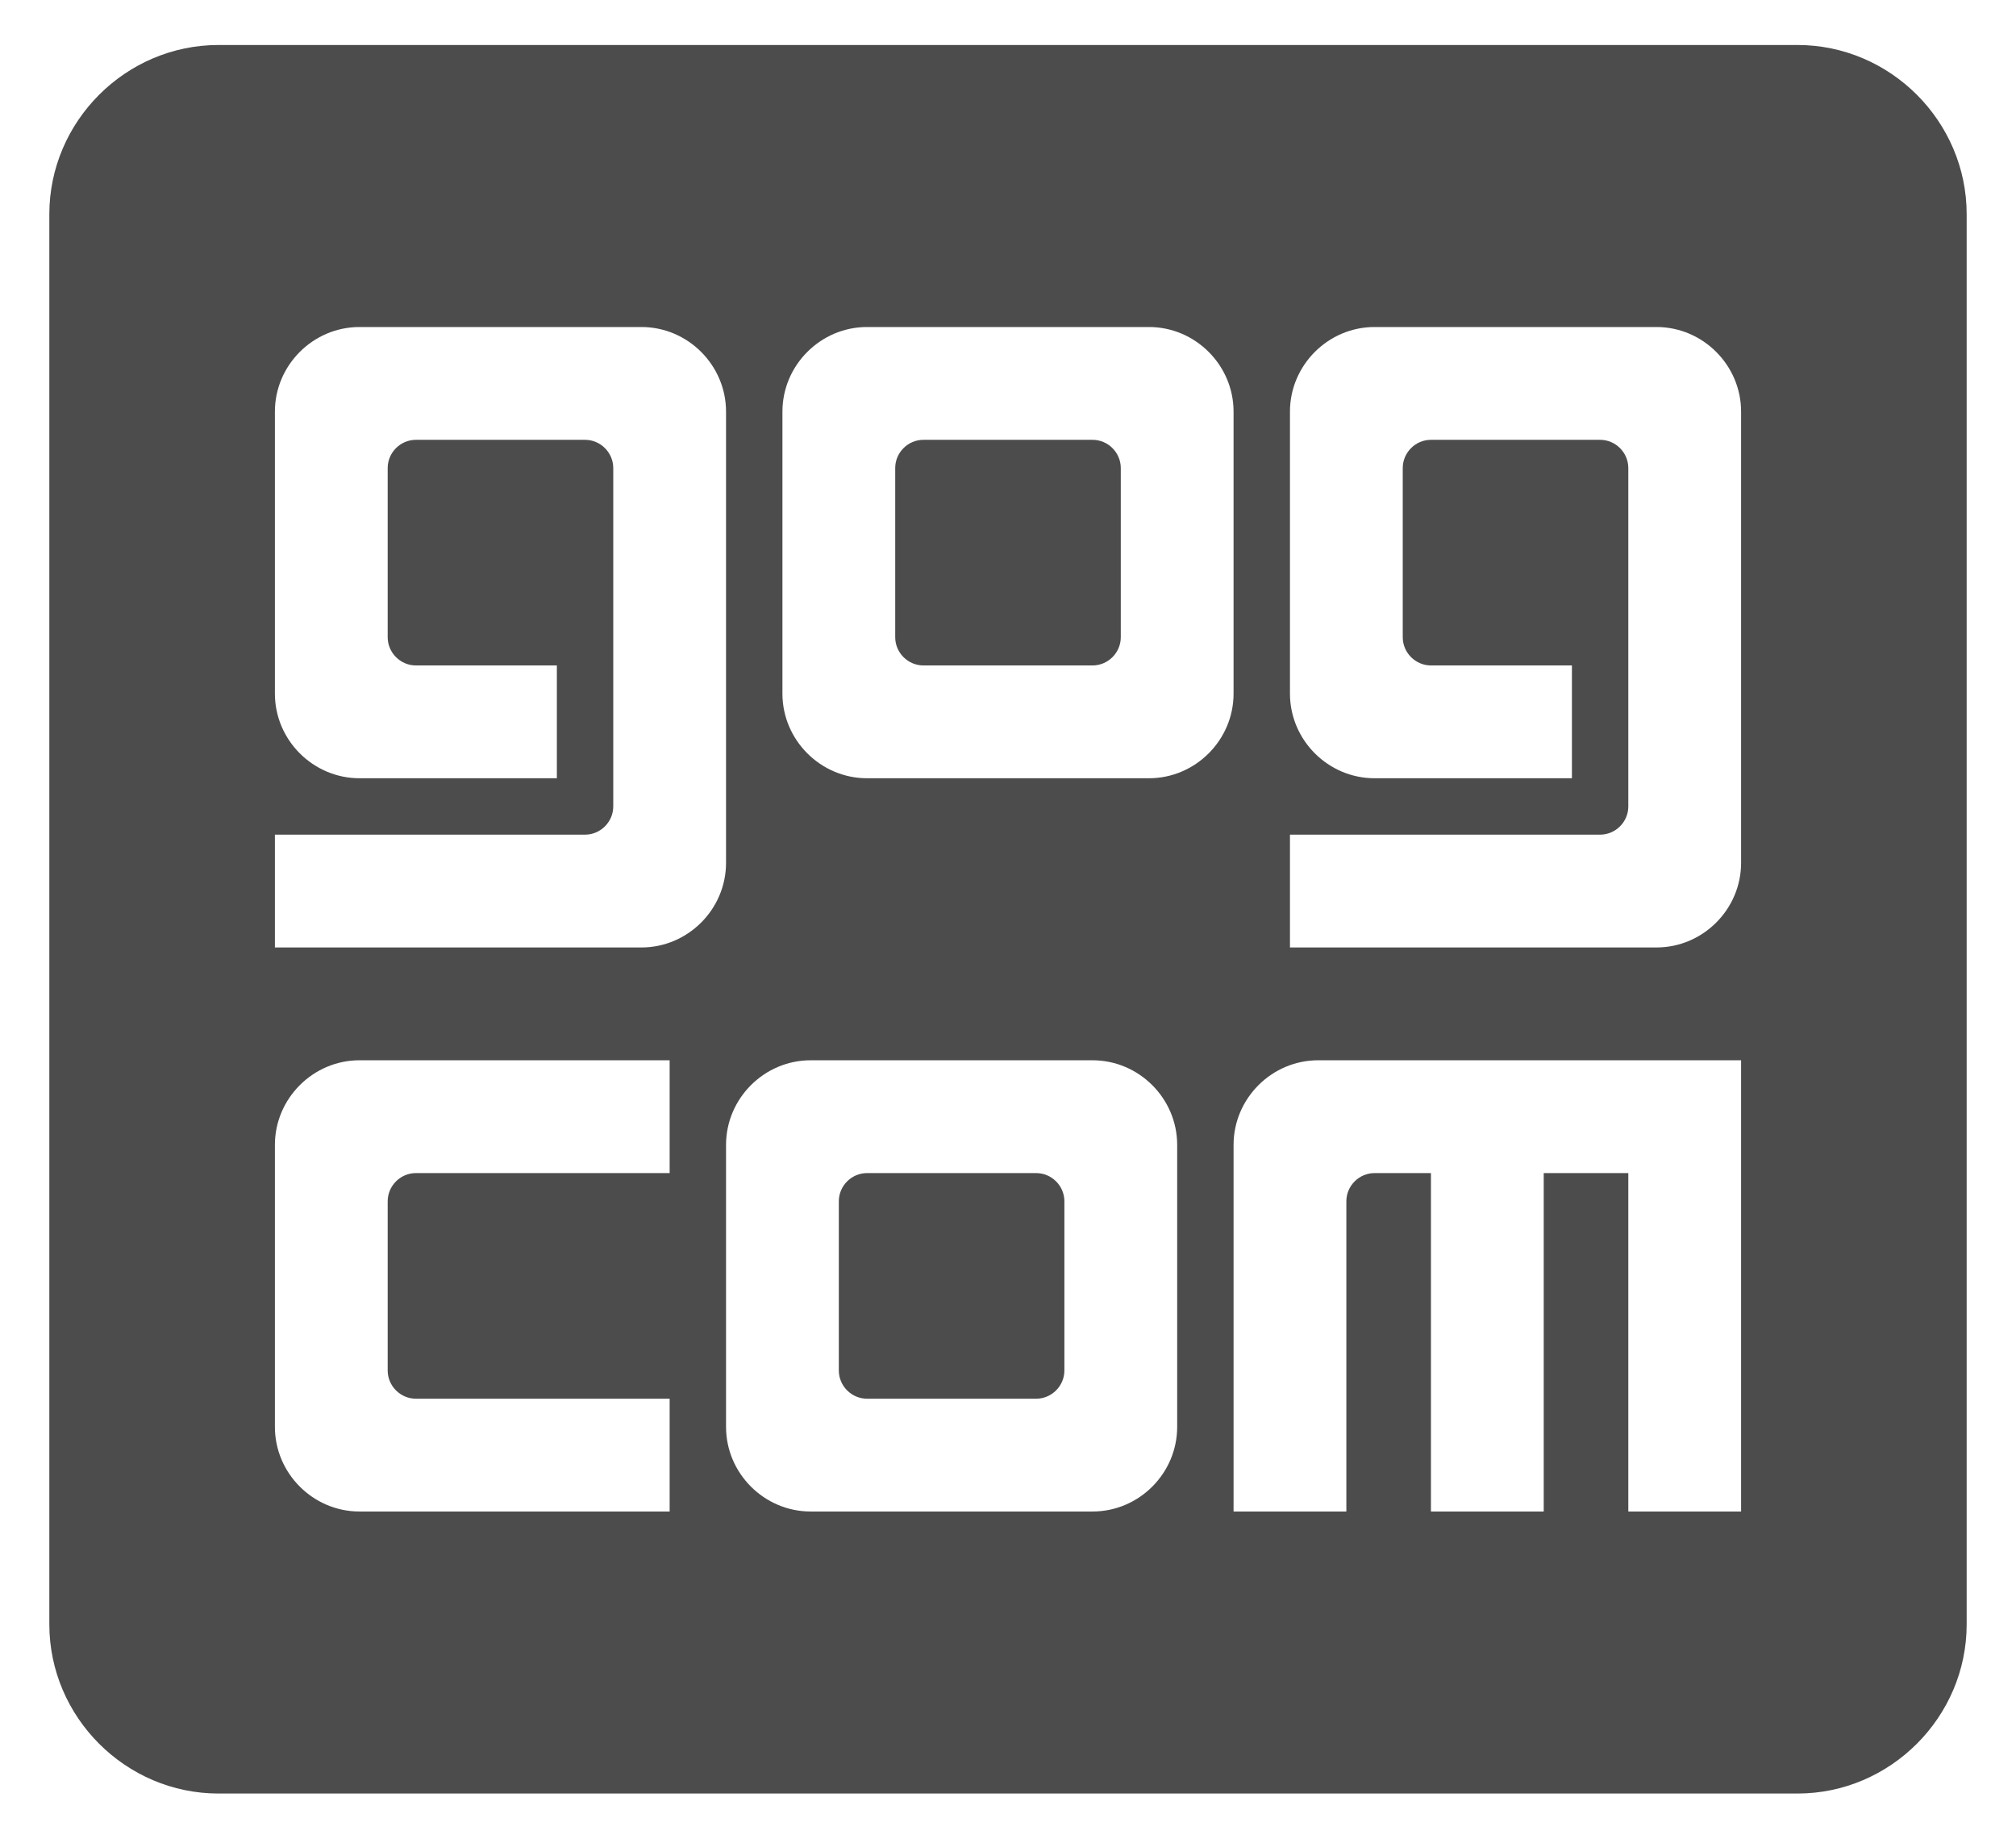
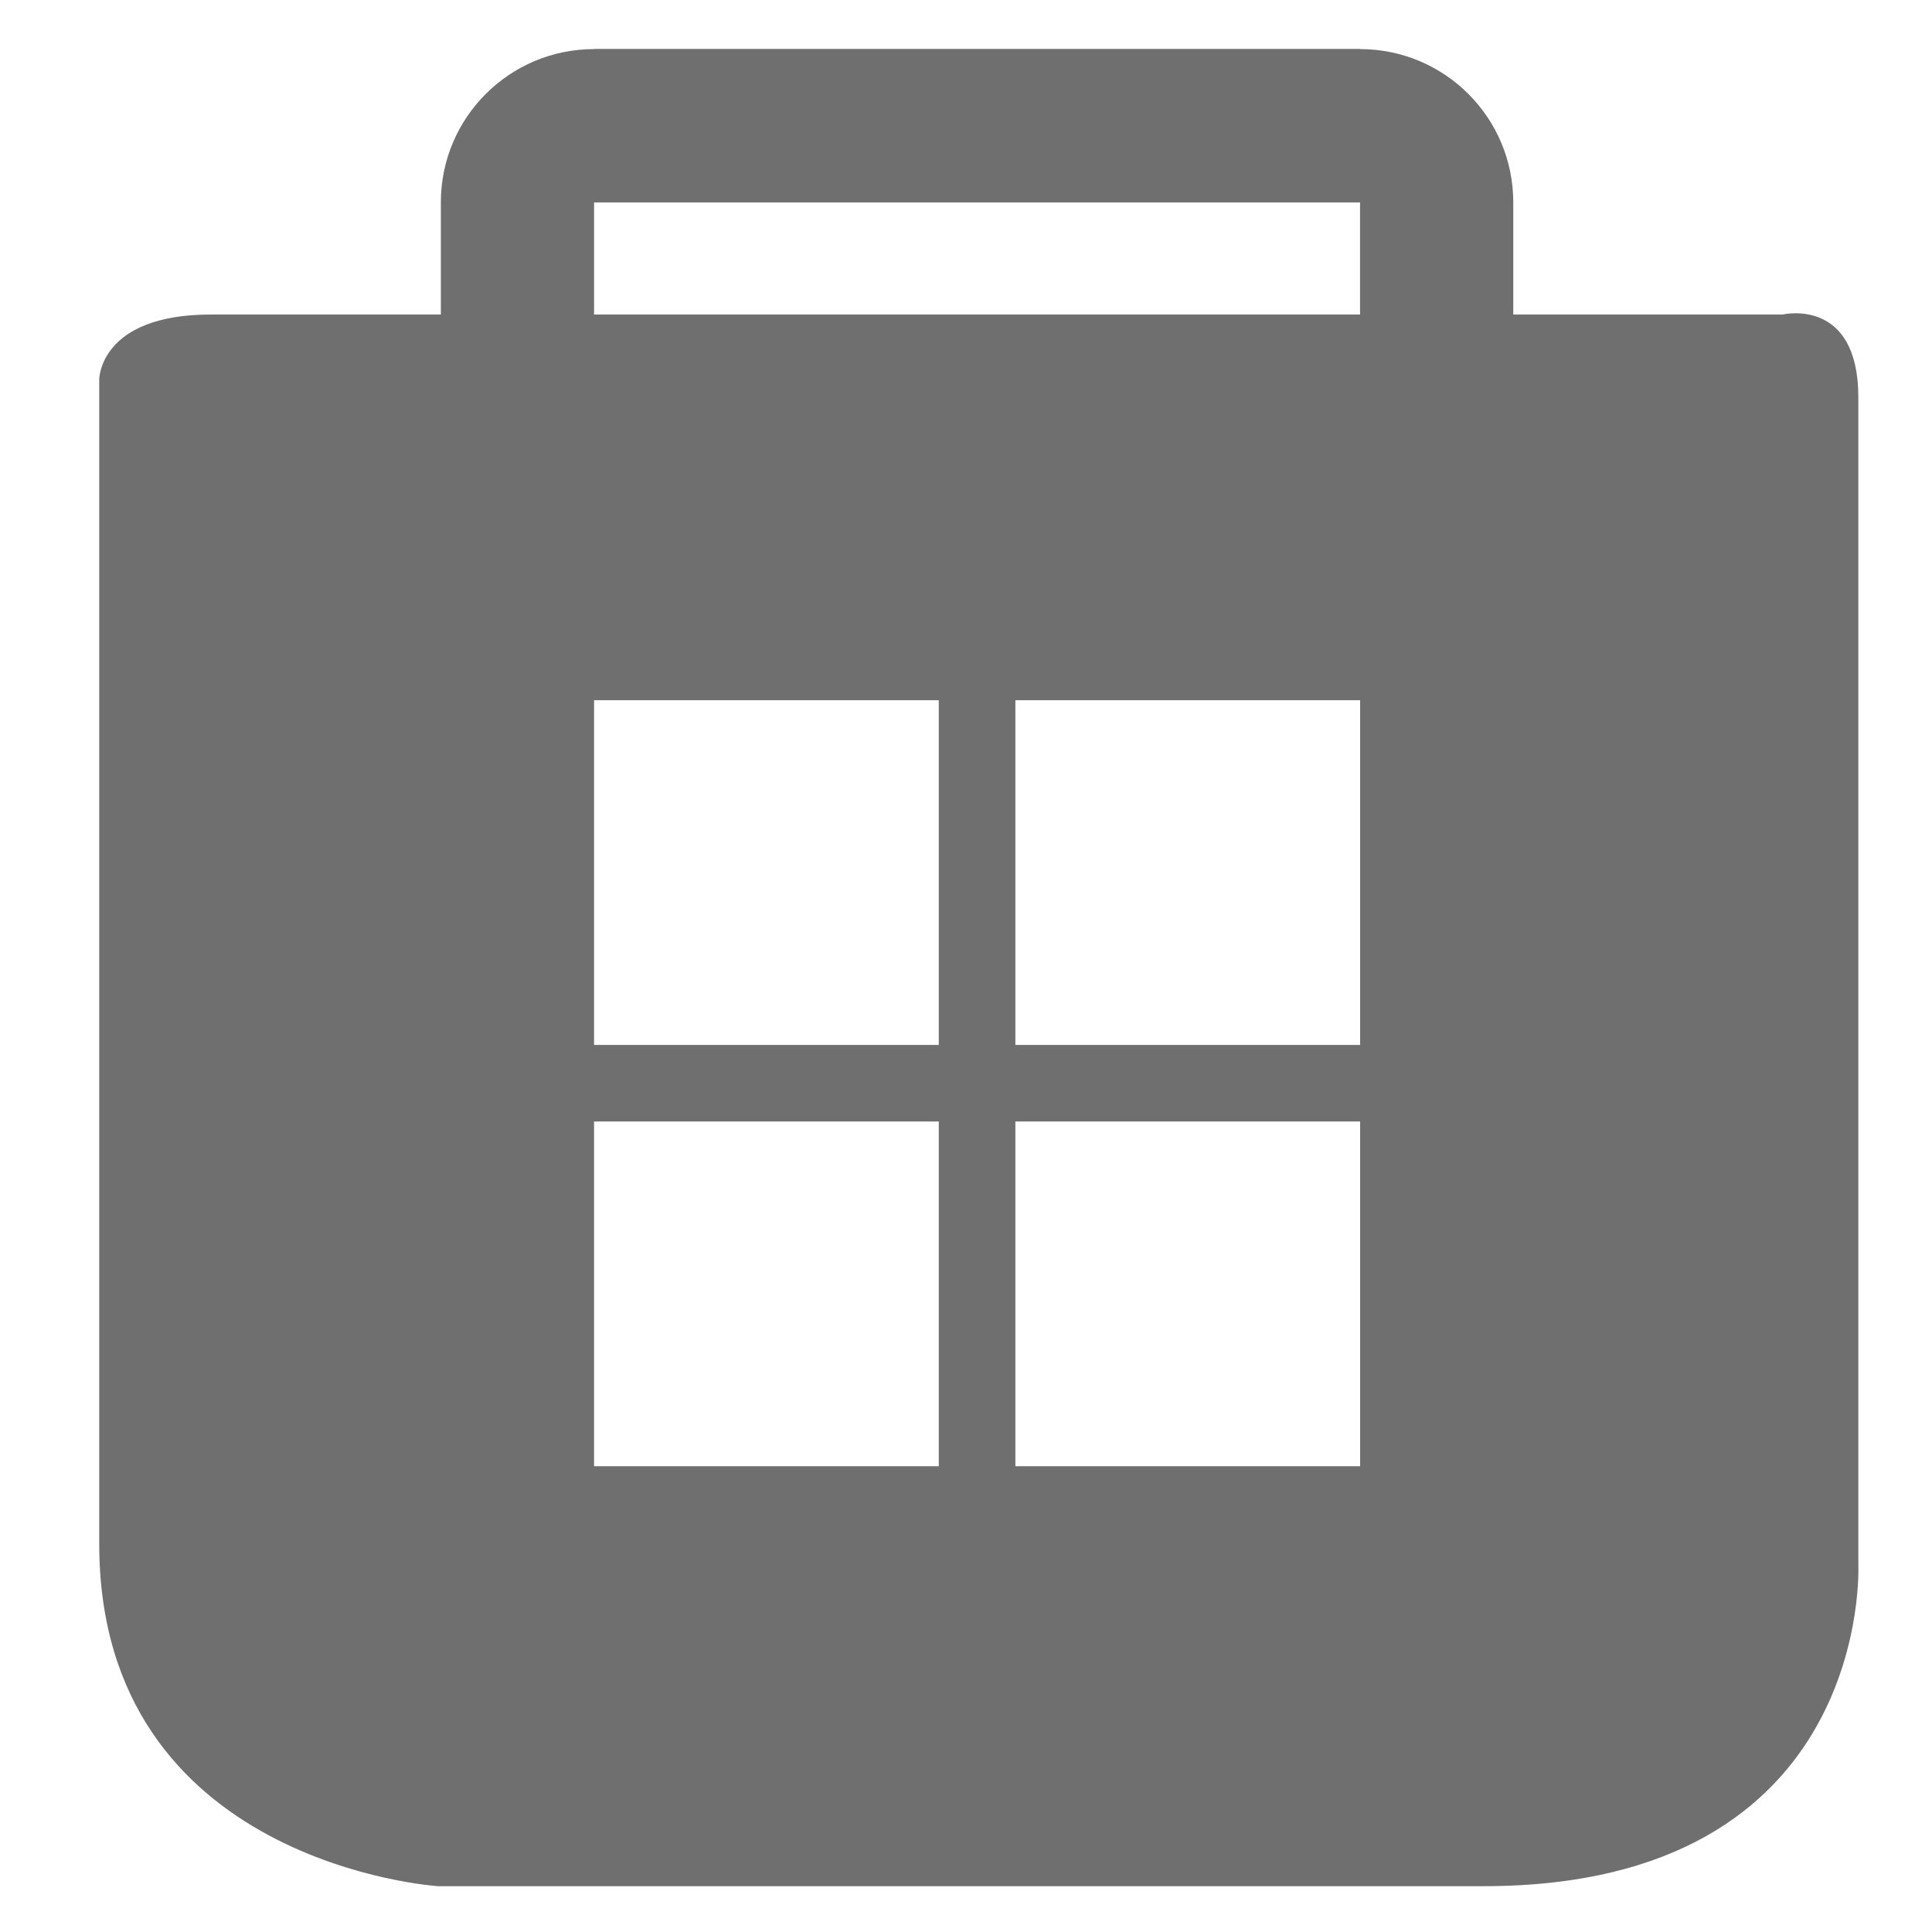
- <svg xmlns="http://www.w3.org/2000/svg" width="100%" height="100%" viewBox="0 0 34 31" version="1.1" xml:space="preserve" style="fill-rule:evenodd;clip-rule:evenodd;stroke-linejoin:round;stroke-miterlimit:2;">
-   <g transform="matrix(0.951056,0,0,0.951056,0.832042,0.758626)">
-     <path d="M31,31L3,31C1.354,31 0,29.646 0,28L0,3C-0,1.354 1.354,0 3,0L31,0C32.646,-0 34,1.354 34,3L34,28C34,29.646 32.646,31 31,31ZM4,24.5C4,25.323 4.677,26 5.5,26L11,26L11,24L6.5,24C6.226,24 6,23.774 6,23.5L6,20.5C6,20.226 6.226,20 6.5,20L11,20L11,18L5.5,18C4.677,18 4,18.677 4,19.5L4,24.5ZM12,6.5C12,5.677 11.323,5 10.5,5L5.5,5C4.677,5 4,5.677 4,6.5L4,11.5C4,12.323 4.677,13 5.5,13L9,13L9,11L6.5,11C6.226,11 6,10.774 6,10.5L6,7.5C6,7.226 6.226,7 6.5,7L9.5,7C9.774,7 10,7.226 10,7.5L10,13.5C10,13.774 9.774,14 9.5,14L4,14L4,16L10.5,16C11.323,16 12,15.323 12,14.5L12,6.5ZM12,19.5L12,24.5C12,25.323 12.677,26 13.5,26L18.5,26C19.323,26 20,25.323 20,24.5L20,19.5C20,18.677 19.323,18 18.5,18L13.5,18C12.677,18 12,18.677 12,19.5ZM21,6.5C21,5.677 20.323,5 19.5,5L14.5,5C13.677,5 13,5.677 13,6.5L13,11.5C13,12.323 13.677,13 14.5,13L19.5,13C20.323,13 21,12.323 21,11.5L21,6.5ZM30,6.5C30,5.677 29.323,5 28.5,5L23.5,5C22.677,5 22,5.677 22,6.5L22,11.5C22,12.323 22.677,13 23.5,13L27,13L27,11L24.5,11C24.226,11 24,10.774 24,10.5L24,7.5C24,7.226 24.226,7 24.5,7L27.5,7C27.774,7 28,7.226 28,7.5L28,13.5C28,13.774 27.774,14 27.5,14L22,14L22,16L28.5,16C29.323,16 30,15.323 30,14.5L30,6.5ZM30,18L22.5,18C21.677,18 21,18.677 21,19.5L21,26L23,26L23,20.5C23,20.226 23.226,20 23.5,20L24.5,20L24.5,26L26.5,26L26.5,20L28,20L28,26L30,26L30,18ZM18.5,11L15.5,11C15.226,11 15,10.774 15,10.5L15,7.5C15,7.226 15.226,7 15.5,7L18.5,7C18.774,7 19,7.226 19,7.5L19,10.5C19,10.774 18.774,11 18.5,11ZM14.5,20L17.5,20C17.774,20 18,20.226 18,20.5L18,23.5C18,23.774 17.774,24 17.5,24L14.5,24C14.226,24 14,23.774 14,23.5L14,20.5C14,20.226 14.226,20 14.5,20Z" style="fill:rgb(76,76,76);fill-rule:nonzero;" />
+ <svg xmlns="http://www.w3.org/2000/svg" width="100%" height="100%" viewBox="0 0 2500 2500" version="1.1" xml:space="preserve" style="fill-rule:evenodd;clip-rule:evenodd;stroke-linejoin:round;stroke-miterlimit:2;">
+   <g transform="matrix(1.12816,0,0,1.12816,-162.319,-160.465)">
+     <g transform="matrix(1,0,0,1,248.076,482.319)">
+       <path d="M1940.48,20.67C1940.48,20.67 2027.31,0 2027.31,115.767L2027.31,1455.38C2027.31,1455.38 2043.84,1823.36 1597.31,1823.36L398.271,1823.36C398.271,1823.36 9.62,1798.55 9.62,1430.58L9.62,95.093C9.62,95.093 9.62,20.67 137.791,20.67L1940.48,20.67ZM972.586,946.24L577.186,946.24L577.186,1341.64L972.586,1341.64L972.586,946.24ZM972.586,463.025L577.186,463.025L577.186,858.425L972.586,858.425L972.586,463.025ZM1455.84,463.025L1060.44,463.025L1060.44,858.425L1455.84,858.425L1455.84,463.025ZM1455.84,946.24L1060.44,946.24L1060.44,1341.64L1455.84,1341.64L1455.84,946.24Z" style="fill:rgb(111,111,111);" />
+     </g>
+     <g transform="matrix(1,0,0,1,639.92,179.308)">
+       <path d="M9.62,414.607C9.62,463.132 48.983,502.494 97.508,502.494C146.028,502.494 185.352,463.132 185.352,414.607L9.62,414.607ZM1063.94,414.607C1063.94,463.132 1103.27,502.494 1151.8,502.494C1200.32,502.494 1239.67,463.132 1239.67,414.607L1063.94,414.607ZM185.357,414.607L185.357,194.977L9.62,194.977L9.62,414.611L185.357,414.607ZM185.357,194.977L1063.94,194.977L1063.94,19.24L185.357,19.24L185.357,194.977ZM1063.94,194.977L1063.94,414.611L1239.67,414.611L1239.67,194.977L1063.94,194.977ZM1063.94,194.977L1239.67,194.977C1239.67,97.927 1160.99,19.24 1063.94,19.24L1063.94,194.977ZM185.357,194.977L185.357,19.24C88.307,19.24 9.62,97.927 9.62,194.977L185.357,194.977Z" style="fill:rgb(111,111,111);" />
+     </g>
+     <g transform="matrix(1,0,0,1,815.676,179.322)">
+       <rect x="9.62" y="19.24" width="878.586" height="175.703" style="fill:rgb(111,111,111);fill-rule:nonzero;" />
+     </g>
  </g>
</svg>
